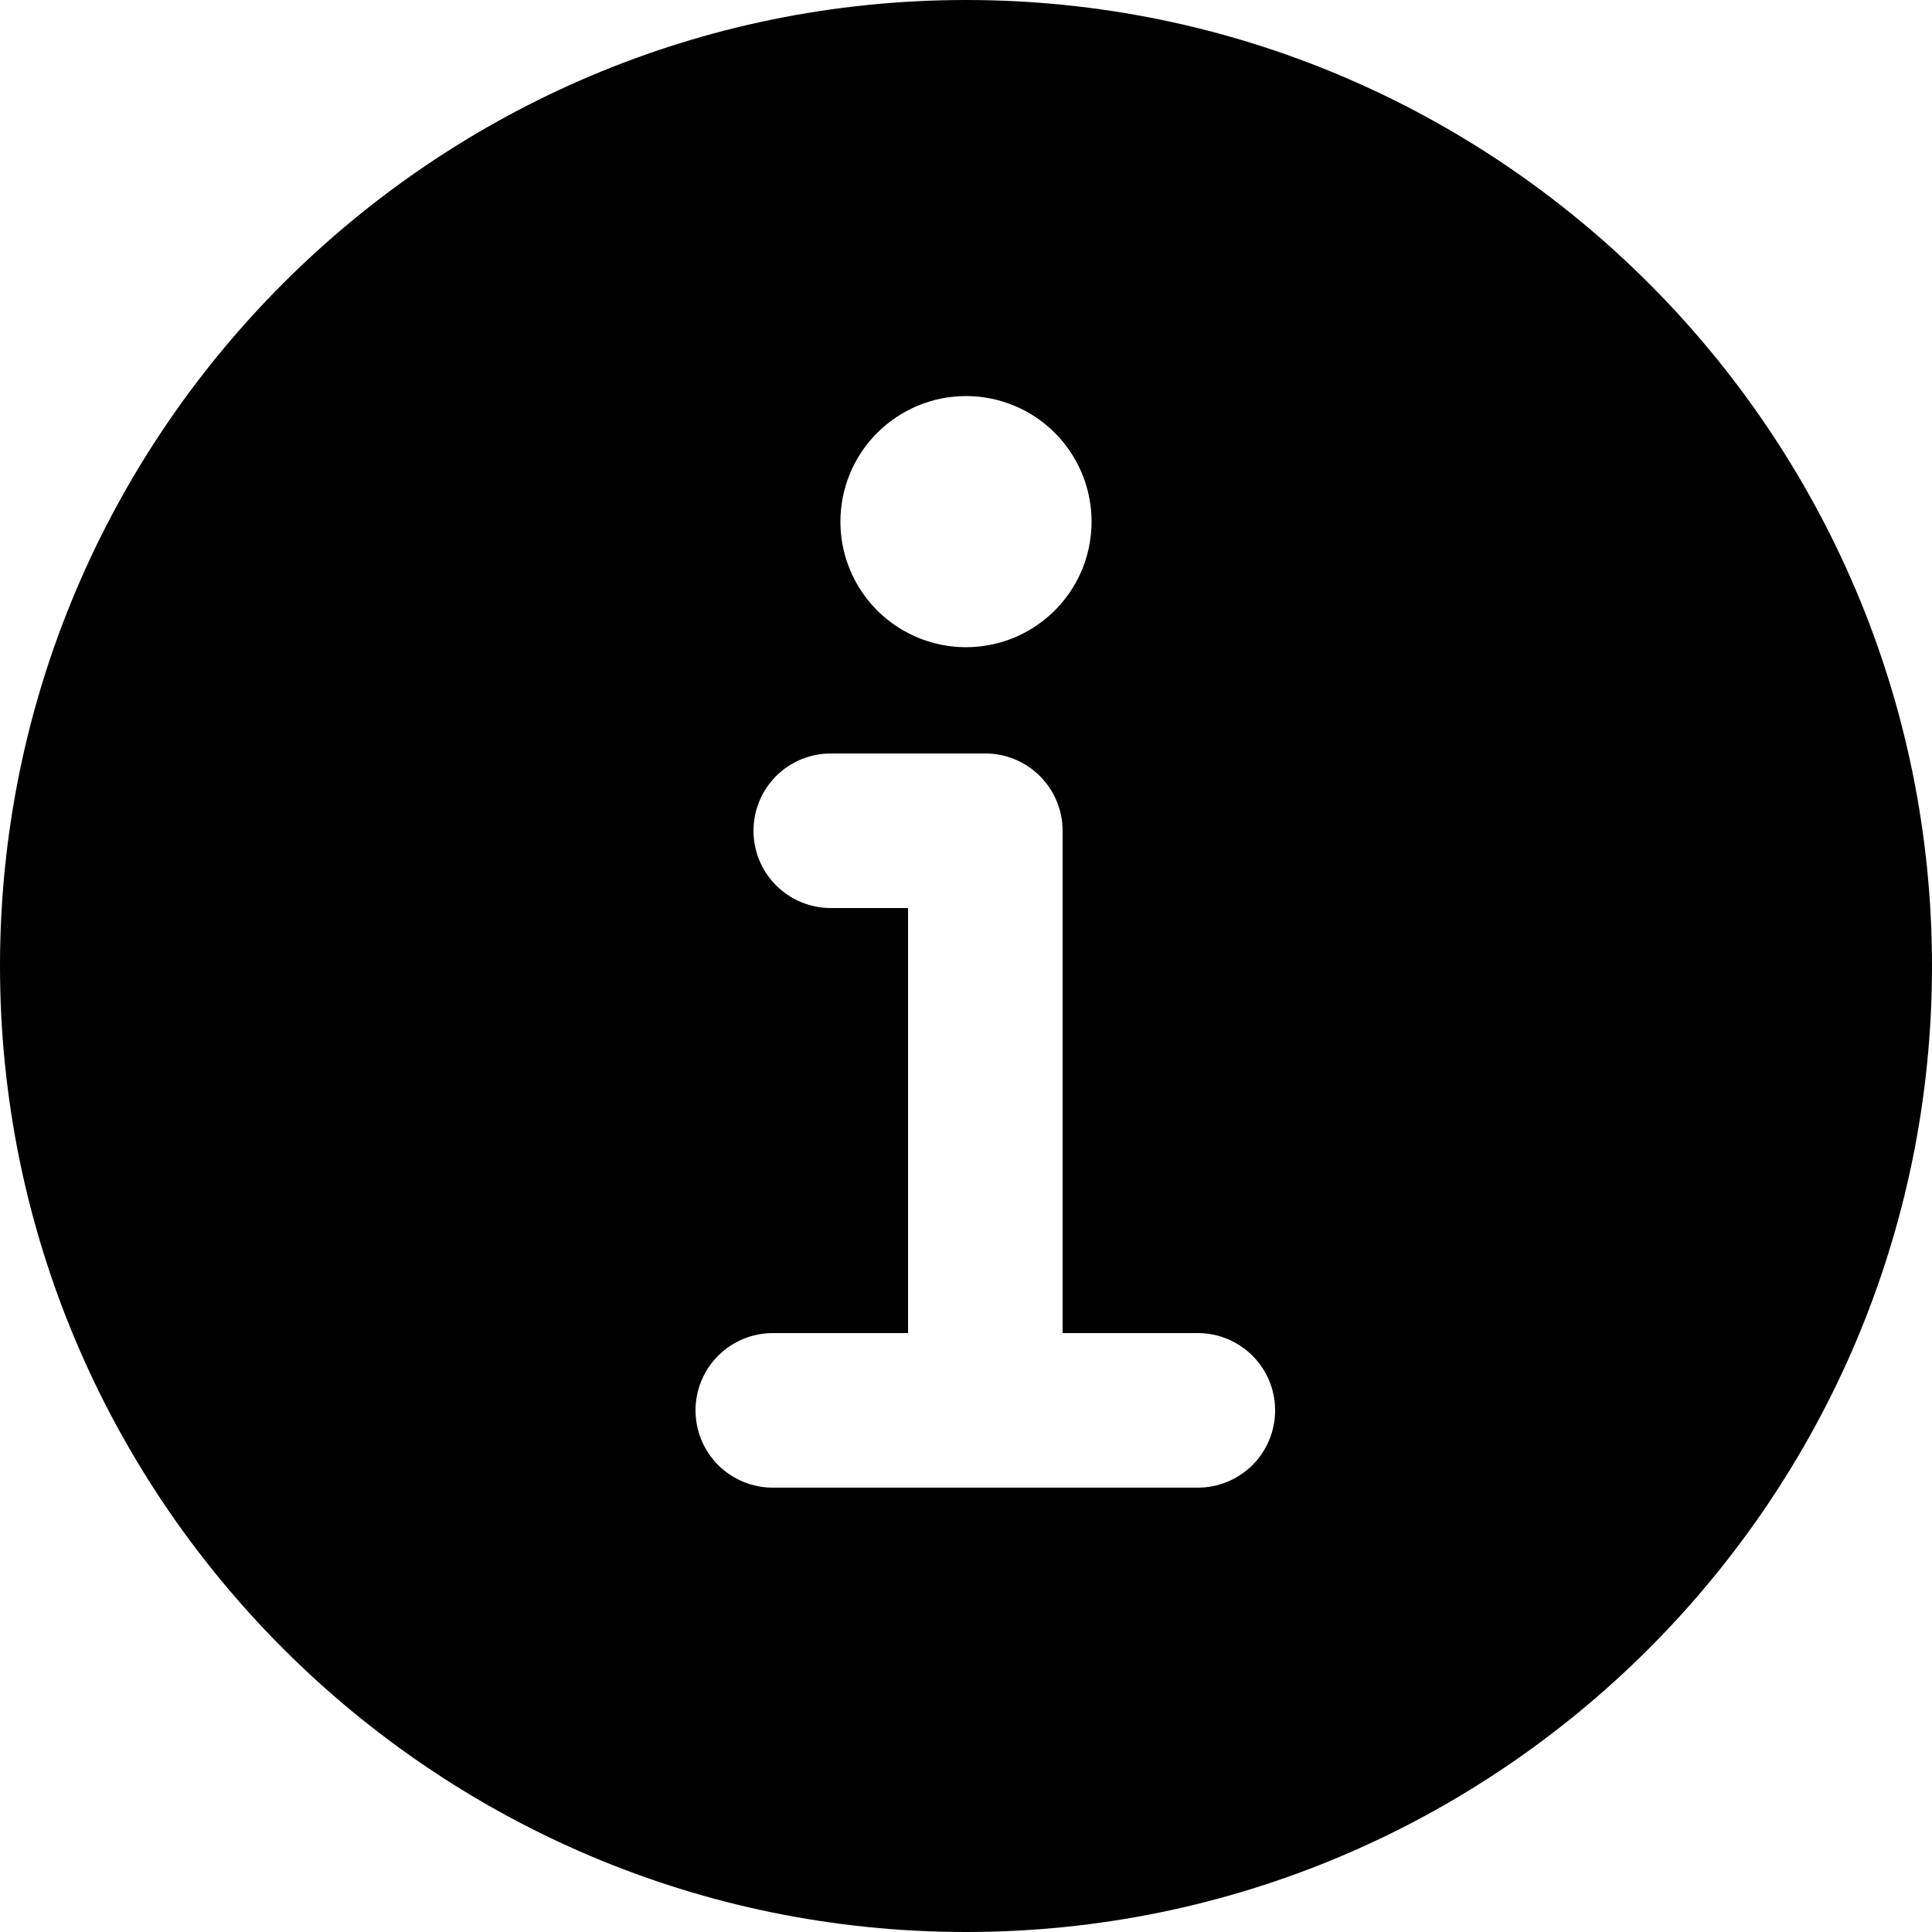
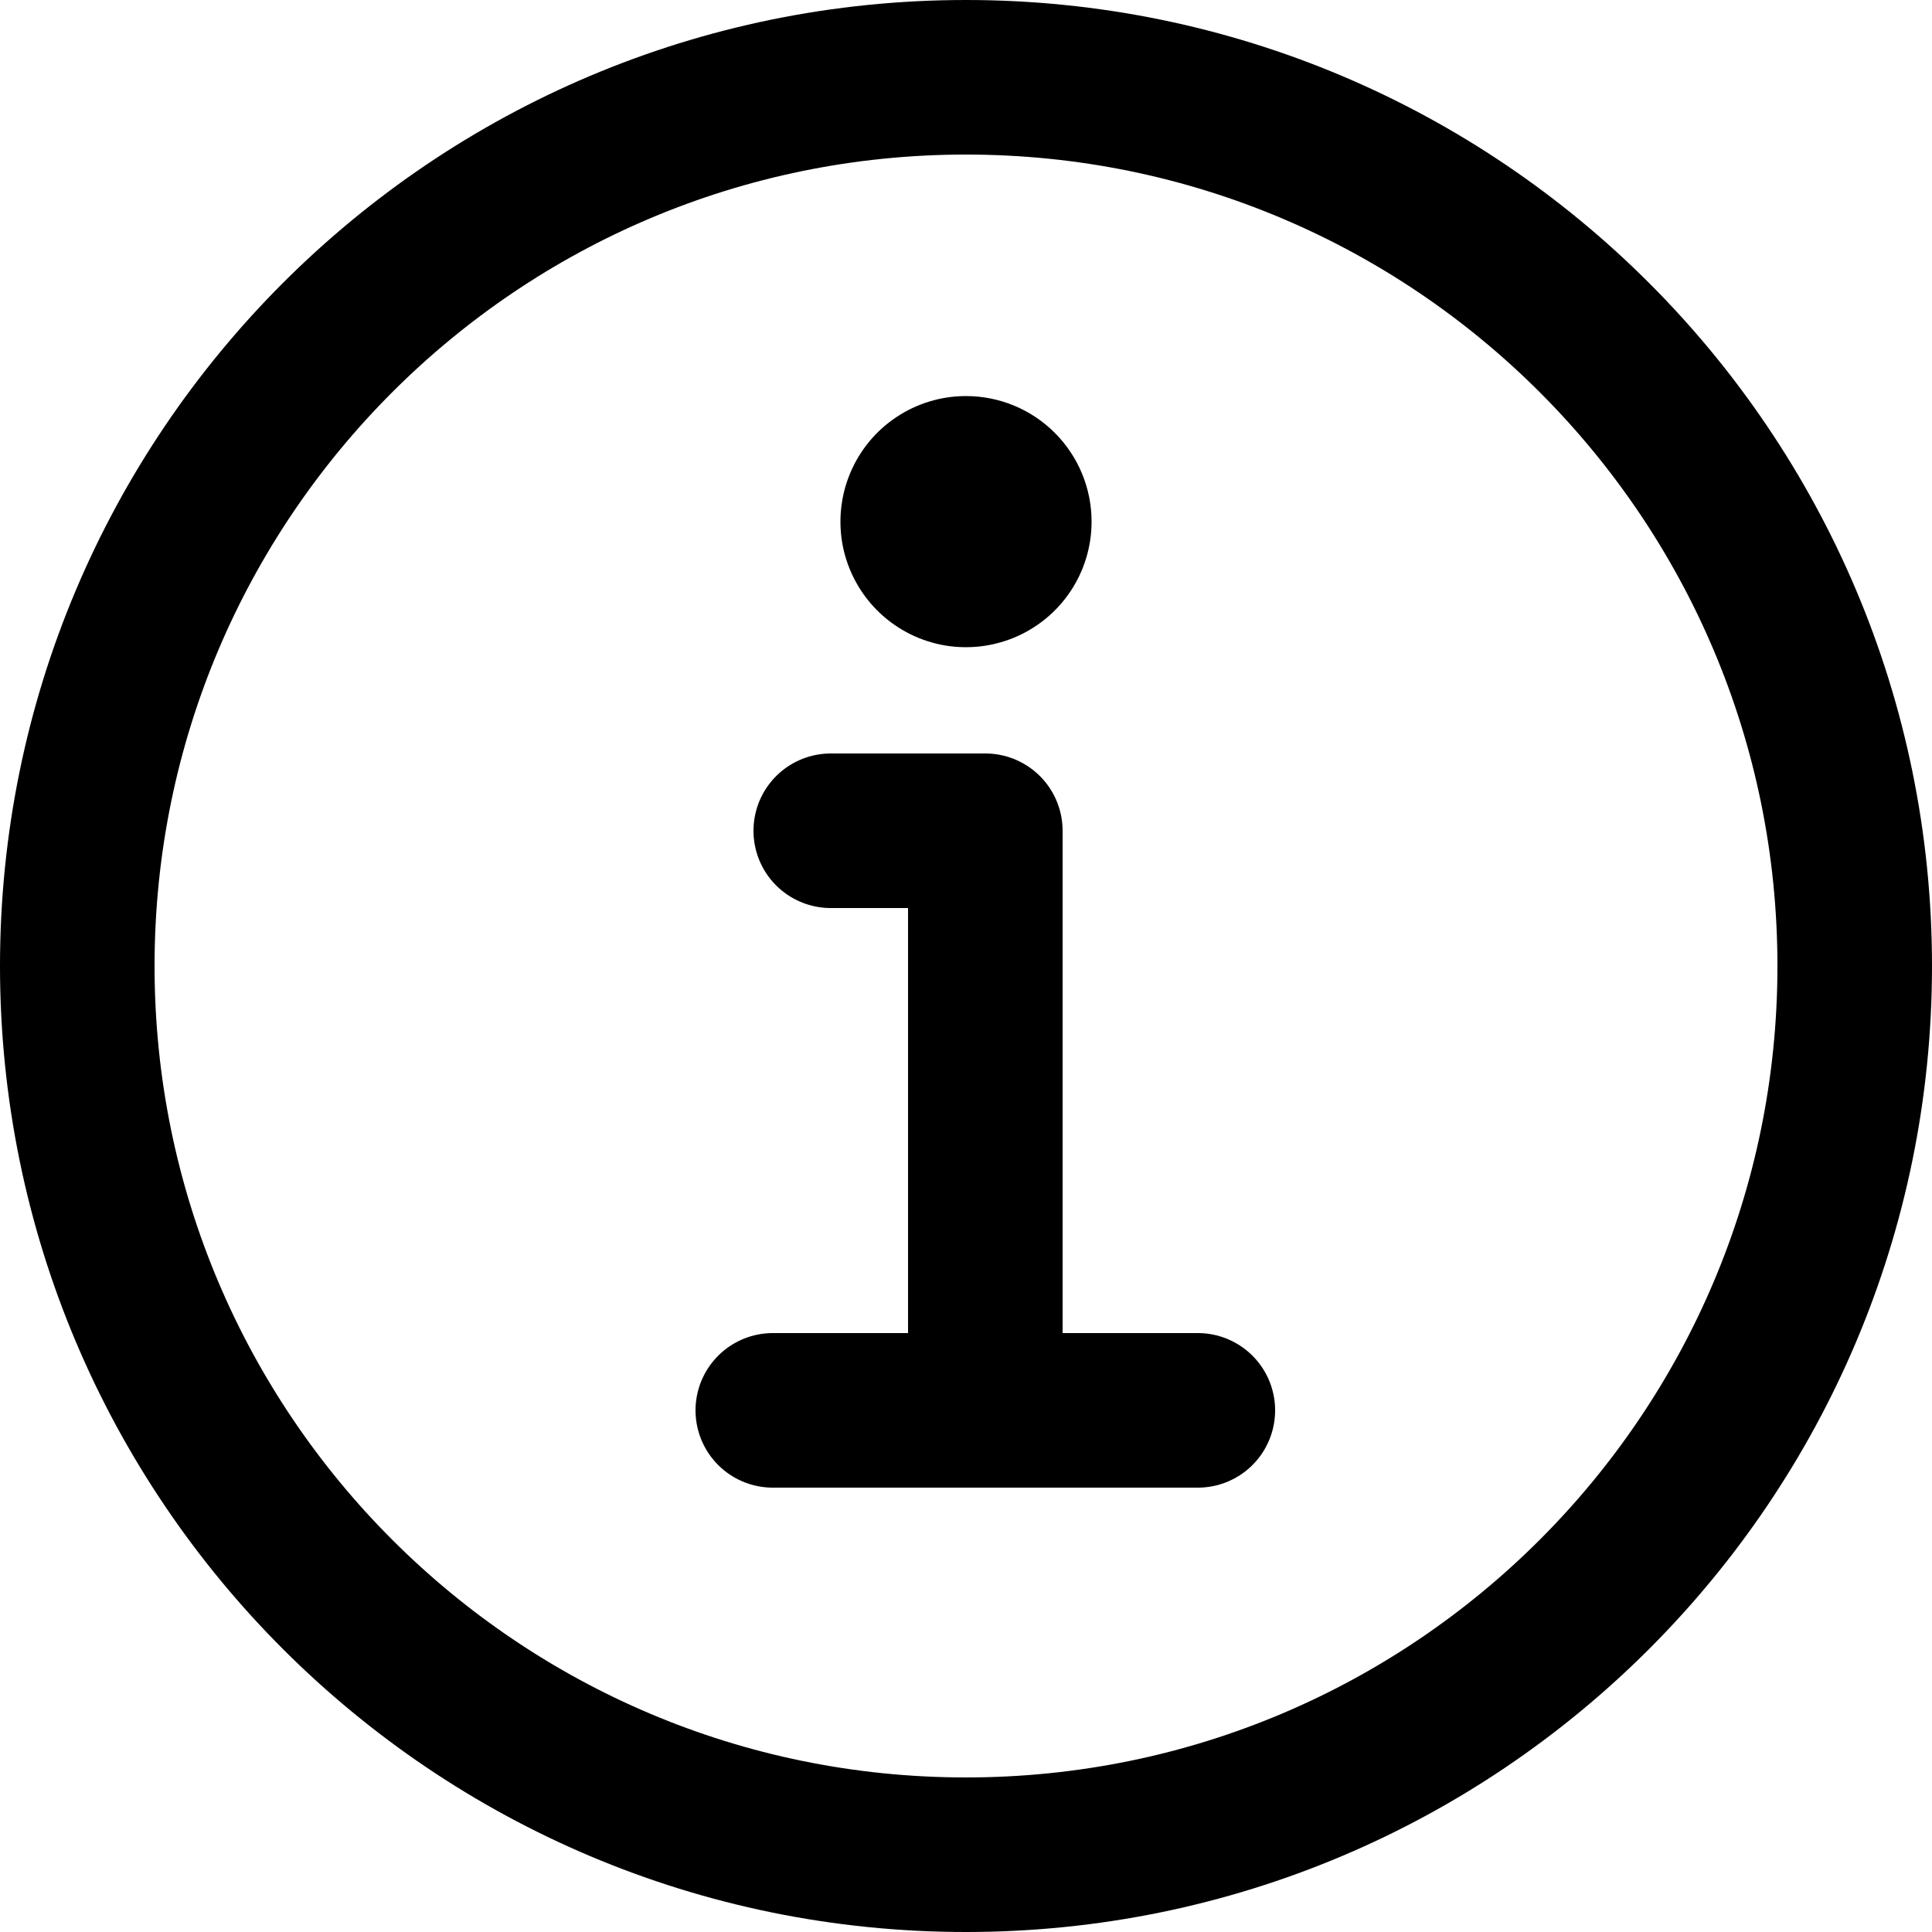
- <svg xmlns="http://www.w3.org/2000/svg" width="23" height="23" viewBox="0 0 23 23" fill="none">
-   <path d="M11.5 0C5.159 0 0 5.159 0 11.5C0 17.841 5.159 23 11.5 23C17.841 23 23 17.841 23 11.5C23 5.159 17.841 0 11.5 0ZM11.5 4.715C11.796 4.715 12.085 4.803 12.331 4.967C12.576 5.131 12.768 5.365 12.881 5.638C12.994 5.911 13.024 6.212 12.966 6.502C12.909 6.792 12.766 7.058 12.557 7.267C12.348 7.476 12.082 7.619 11.792 7.676C11.502 7.734 11.201 7.704 10.928 7.591C10.655 7.478 10.421 7.286 10.257 7.041C10.093 6.795 10.005 6.506 10.005 6.21C10.005 5.814 10.162 5.433 10.443 5.153C10.723 4.873 11.104 4.715 11.5 4.715ZM14.26 17.71H9.2C8.956 17.71 8.722 17.613 8.549 17.441C8.377 17.268 8.28 17.034 8.28 16.79C8.28 16.546 8.377 16.312 8.549 16.14C8.722 15.967 8.956 15.87 9.2 15.87H10.81V10.81H9.89C9.646 10.81 9.412 10.713 9.239 10.54C9.067 10.368 8.97 10.134 8.97 9.89C8.97 9.646 9.067 9.412 9.239 9.239C9.412 9.067 9.646 8.97 9.89 8.97H11.73C11.974 8.97 12.208 9.067 12.38 9.239C12.553 9.412 12.65 9.646 12.65 9.89V15.87H14.26C14.504 15.87 14.738 15.967 14.911 16.14C15.083 16.312 15.18 16.546 15.18 16.79C15.18 17.034 15.083 17.268 14.911 17.441C14.738 17.613 14.504 17.71 14.26 17.71Z" fill="black" />
+ <svg xmlns="http://www.w3.org/2000/svg" width="25" height="25" viewBox="0 0 25 25" fill="none">
+   <path d="M12.5 1C6.149 1 1 6.149 1 12.5C1 18.851 6.149 24 12.5 24C18.851 24 24 18.851 24 12.5C24 6.149 18.851 1 12.5 1Z" stroke="black" stroke-width="2" stroke-miterlimit="10" />
+   <path d="M10.75 10.75H12.75V18" stroke="black" stroke-width="2" stroke-linecap="round" stroke-linejoin="round" />
+   <path d="M10 18.25H15.5" stroke="black" stroke-width="2" stroke-miterlimit="10" stroke-linecap="round" />
+   <path d="M12.5 5.125C12.179 5.125 11.864 5.22 11.597 5.399C11.33 5.577 11.122 5.831 10.999 6.128C10.876 6.425 10.844 6.752 10.906 7.067C10.969 7.382 11.124 7.672 11.351 7.899C11.578 8.126 11.868 8.281 12.183 8.344C12.498 8.406 12.825 8.374 13.122 8.251C13.419 8.128 13.673 7.92 13.851 7.653C14.03 7.386 14.125 7.071 14.125 6.75C14.125 6.319 13.954 5.906 13.649 5.601C13.344 5.296 12.931 5.125 12.5 5.125Z" fill="black" />
</svg>
